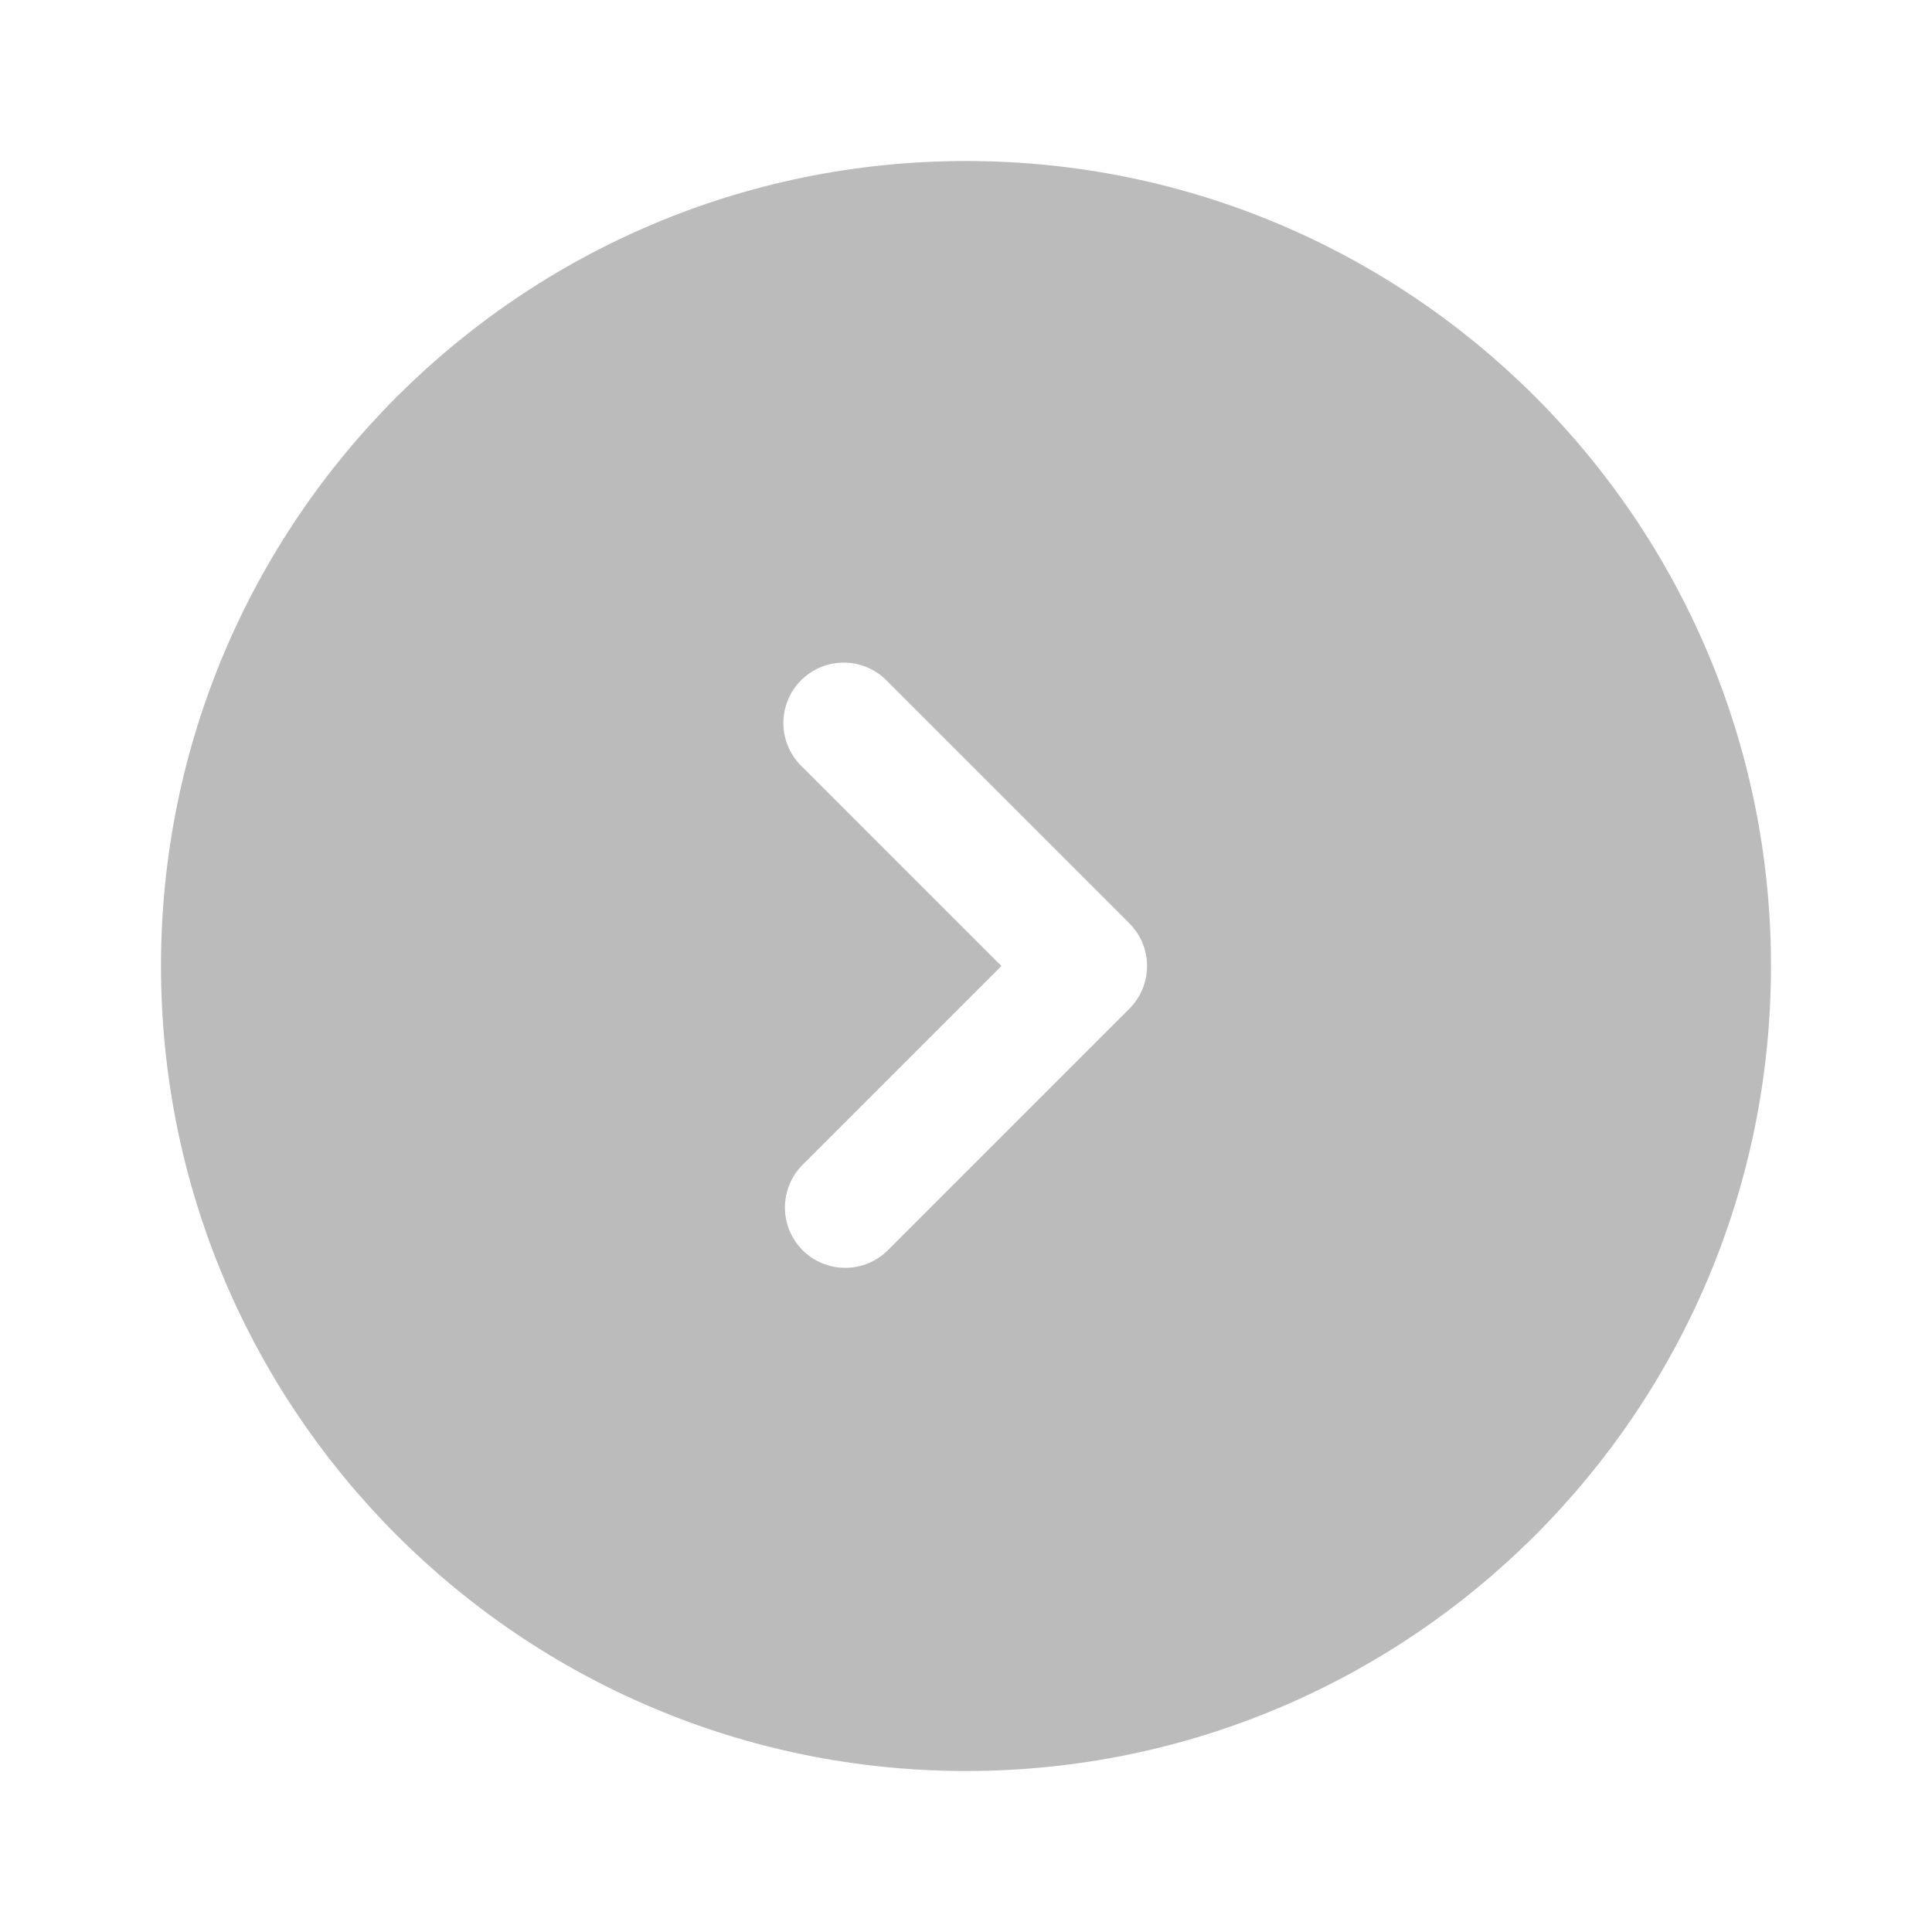
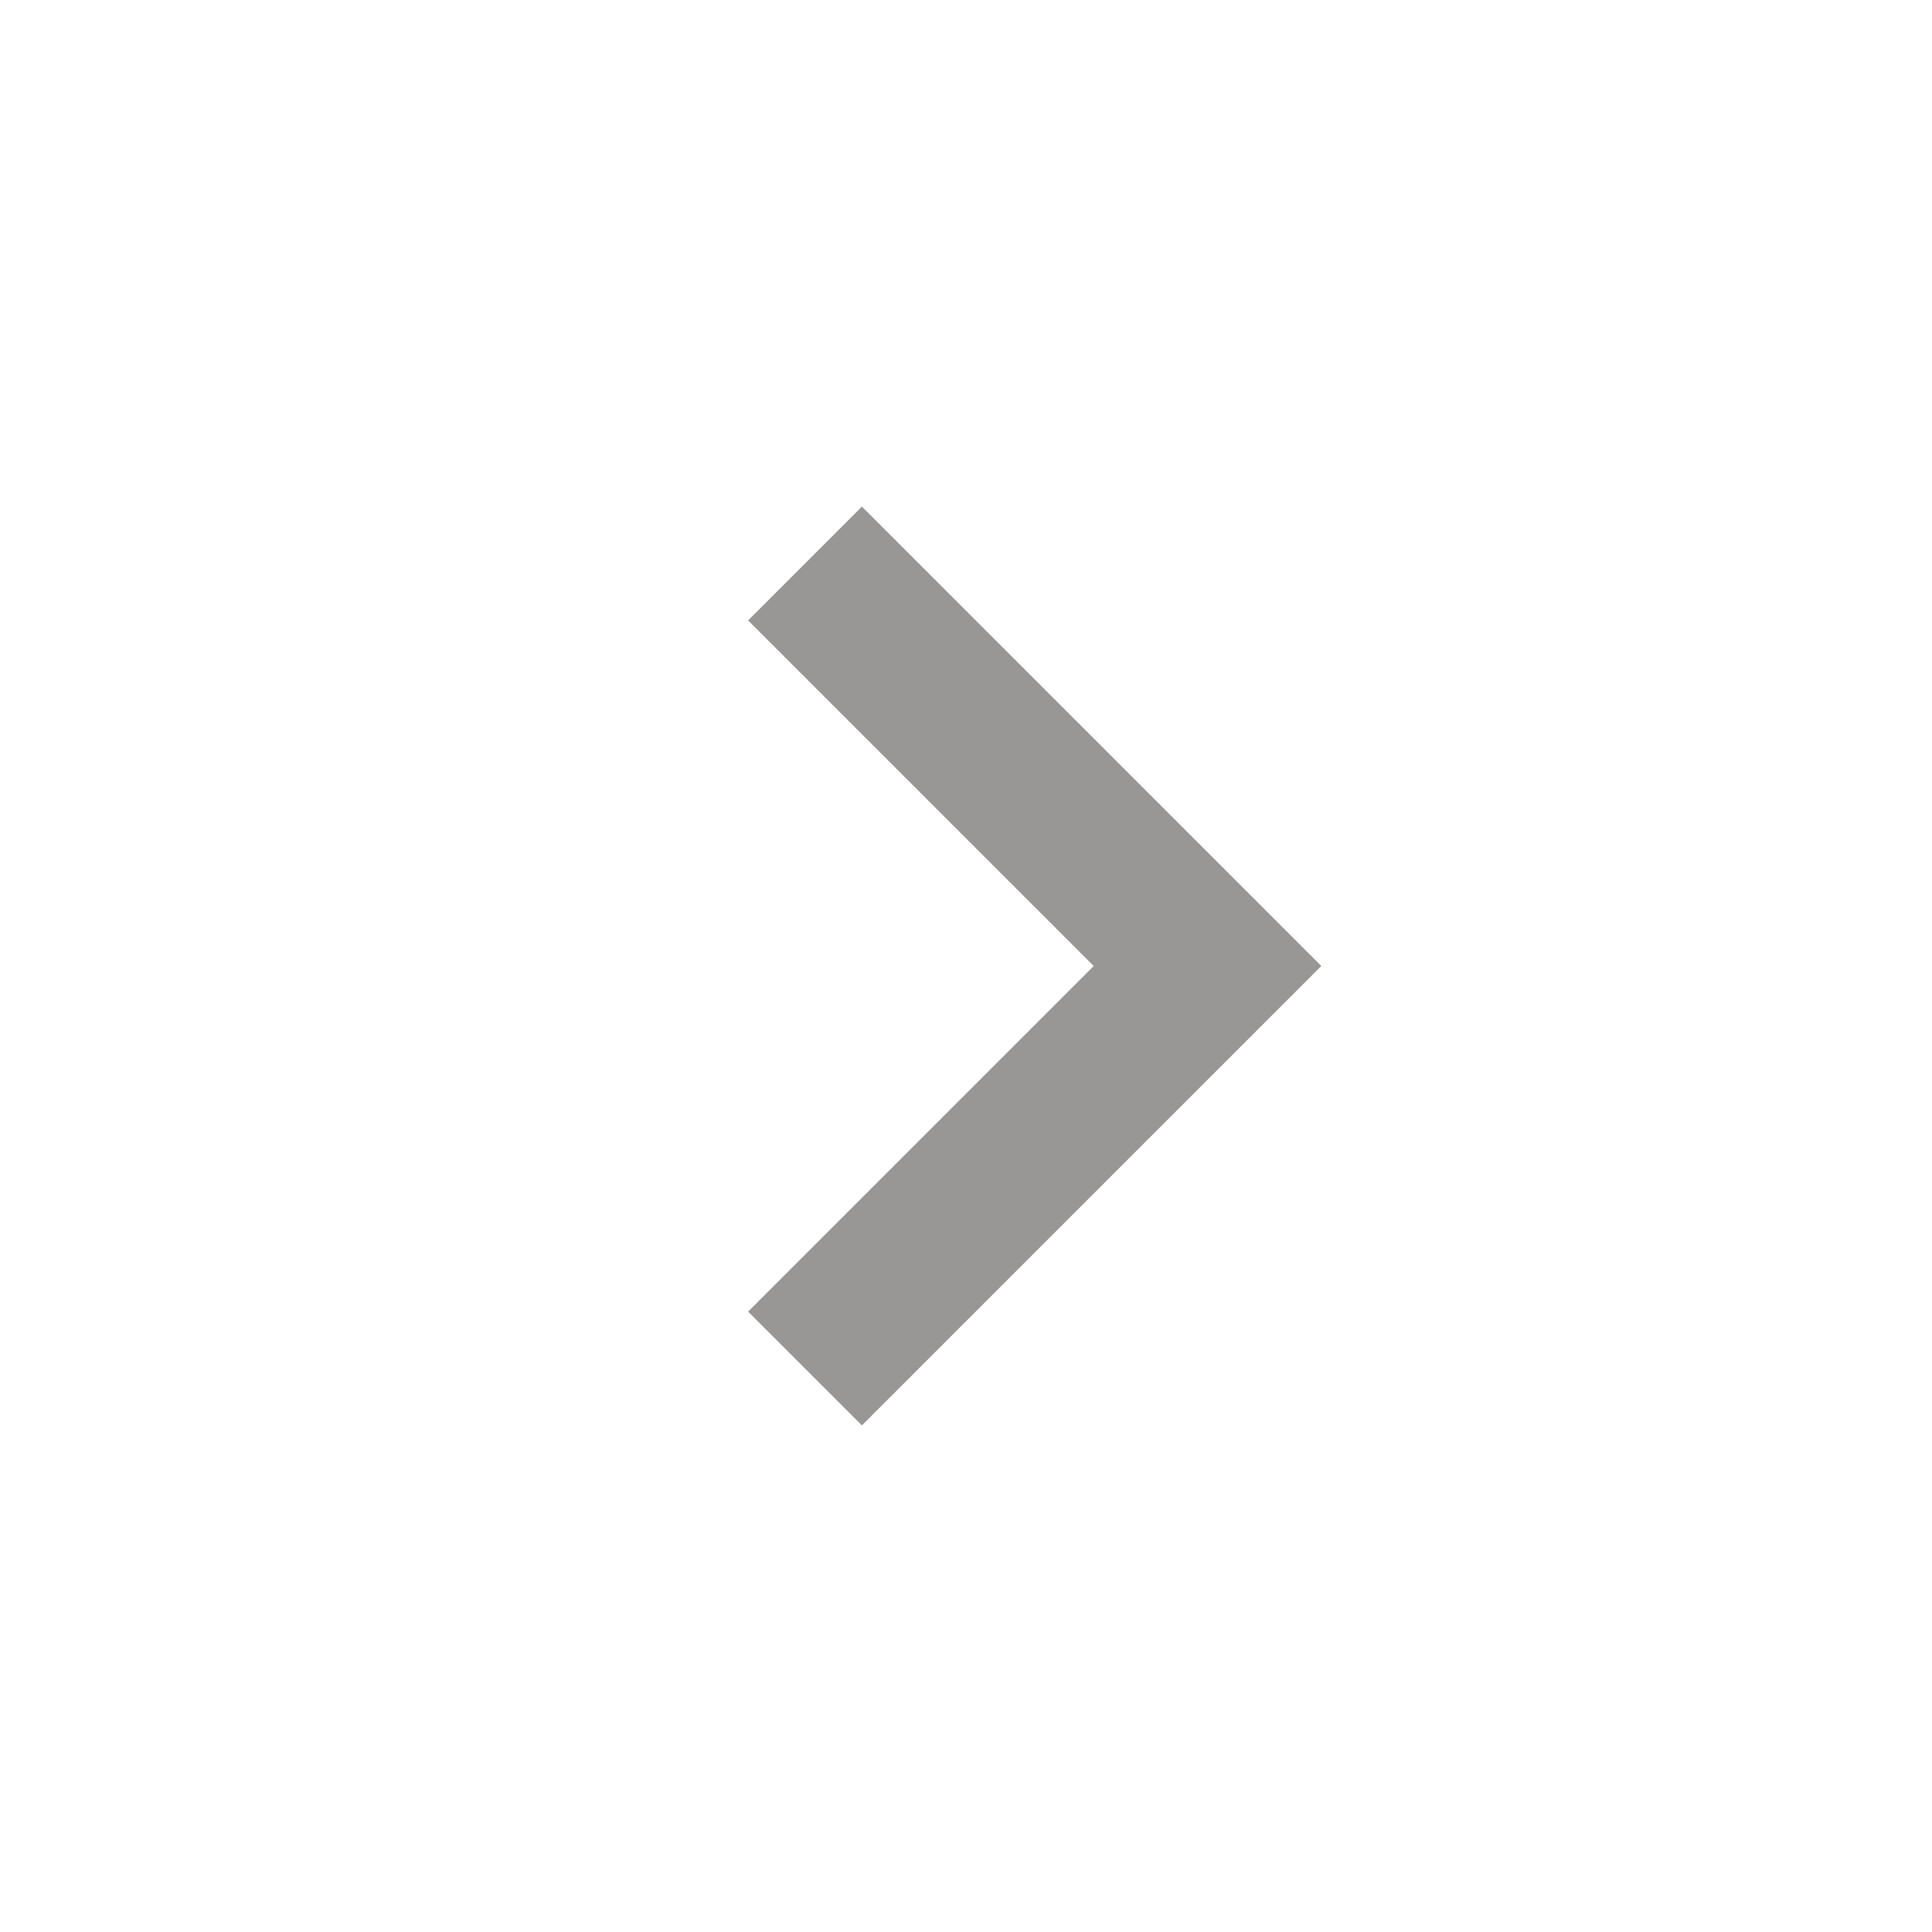
- <svg xmlns="http://www.w3.org/2000/svg" width="100" height="100" viewBox="0 0 100 100" fill="none">
-   <g style="mix-blend-mode:luminosity">
-     <path fill-rule="evenodd" clip-rule="evenodd" d="M50 8.334C26.987 8.334 8.333 26.988 8.333 50C8.333 73.013 26.987 91.667 50 91.667C73.012 91.667 91.666 73.013 91.666 50C91.666 26.988 73.012 8.334 50 8.334ZM41.541 64.709C40.956 64.123 40.628 63.328 40.628 62.5C40.628 61.672 40.956 60.878 41.541 60.292L51.833 50L41.541 39.709C41.234 39.423 40.988 39.078 40.817 38.694C40.647 38.311 40.555 37.897 40.547 37.477C40.54 37.058 40.617 36.641 40.774 36.252C40.931 35.863 41.165 35.509 41.462 35.213C41.759 34.916 42.112 34.682 42.502 34.525C42.891 34.368 43.307 34.291 43.727 34.298C44.147 34.305 44.56 34.397 44.944 34.568C45.327 34.739 45.672 34.985 45.958 35.292L58.458 47.792C59.043 48.378 59.372 49.172 59.372 50C59.372 50.828 59.043 51.623 58.458 52.209L45.958 64.709C45.372 65.294 44.578 65.623 43.75 65.623C42.922 65.623 42.127 65.294 41.541 64.709Z" fill="#bbb" />
-   </g>
+ <svg xmlns="http://www.w3.org/2000/svg" width="240" height="240" viewBox="0 0 24 24" style="fill: rgba(152, 151, 150, 1);transform: ;msFilter:;">
+   <path d="M10.707 17.707 16.414 12l-5.707-5.707-1.414 1.414L13.586 12l-4.293 4.293z" />
</svg>
